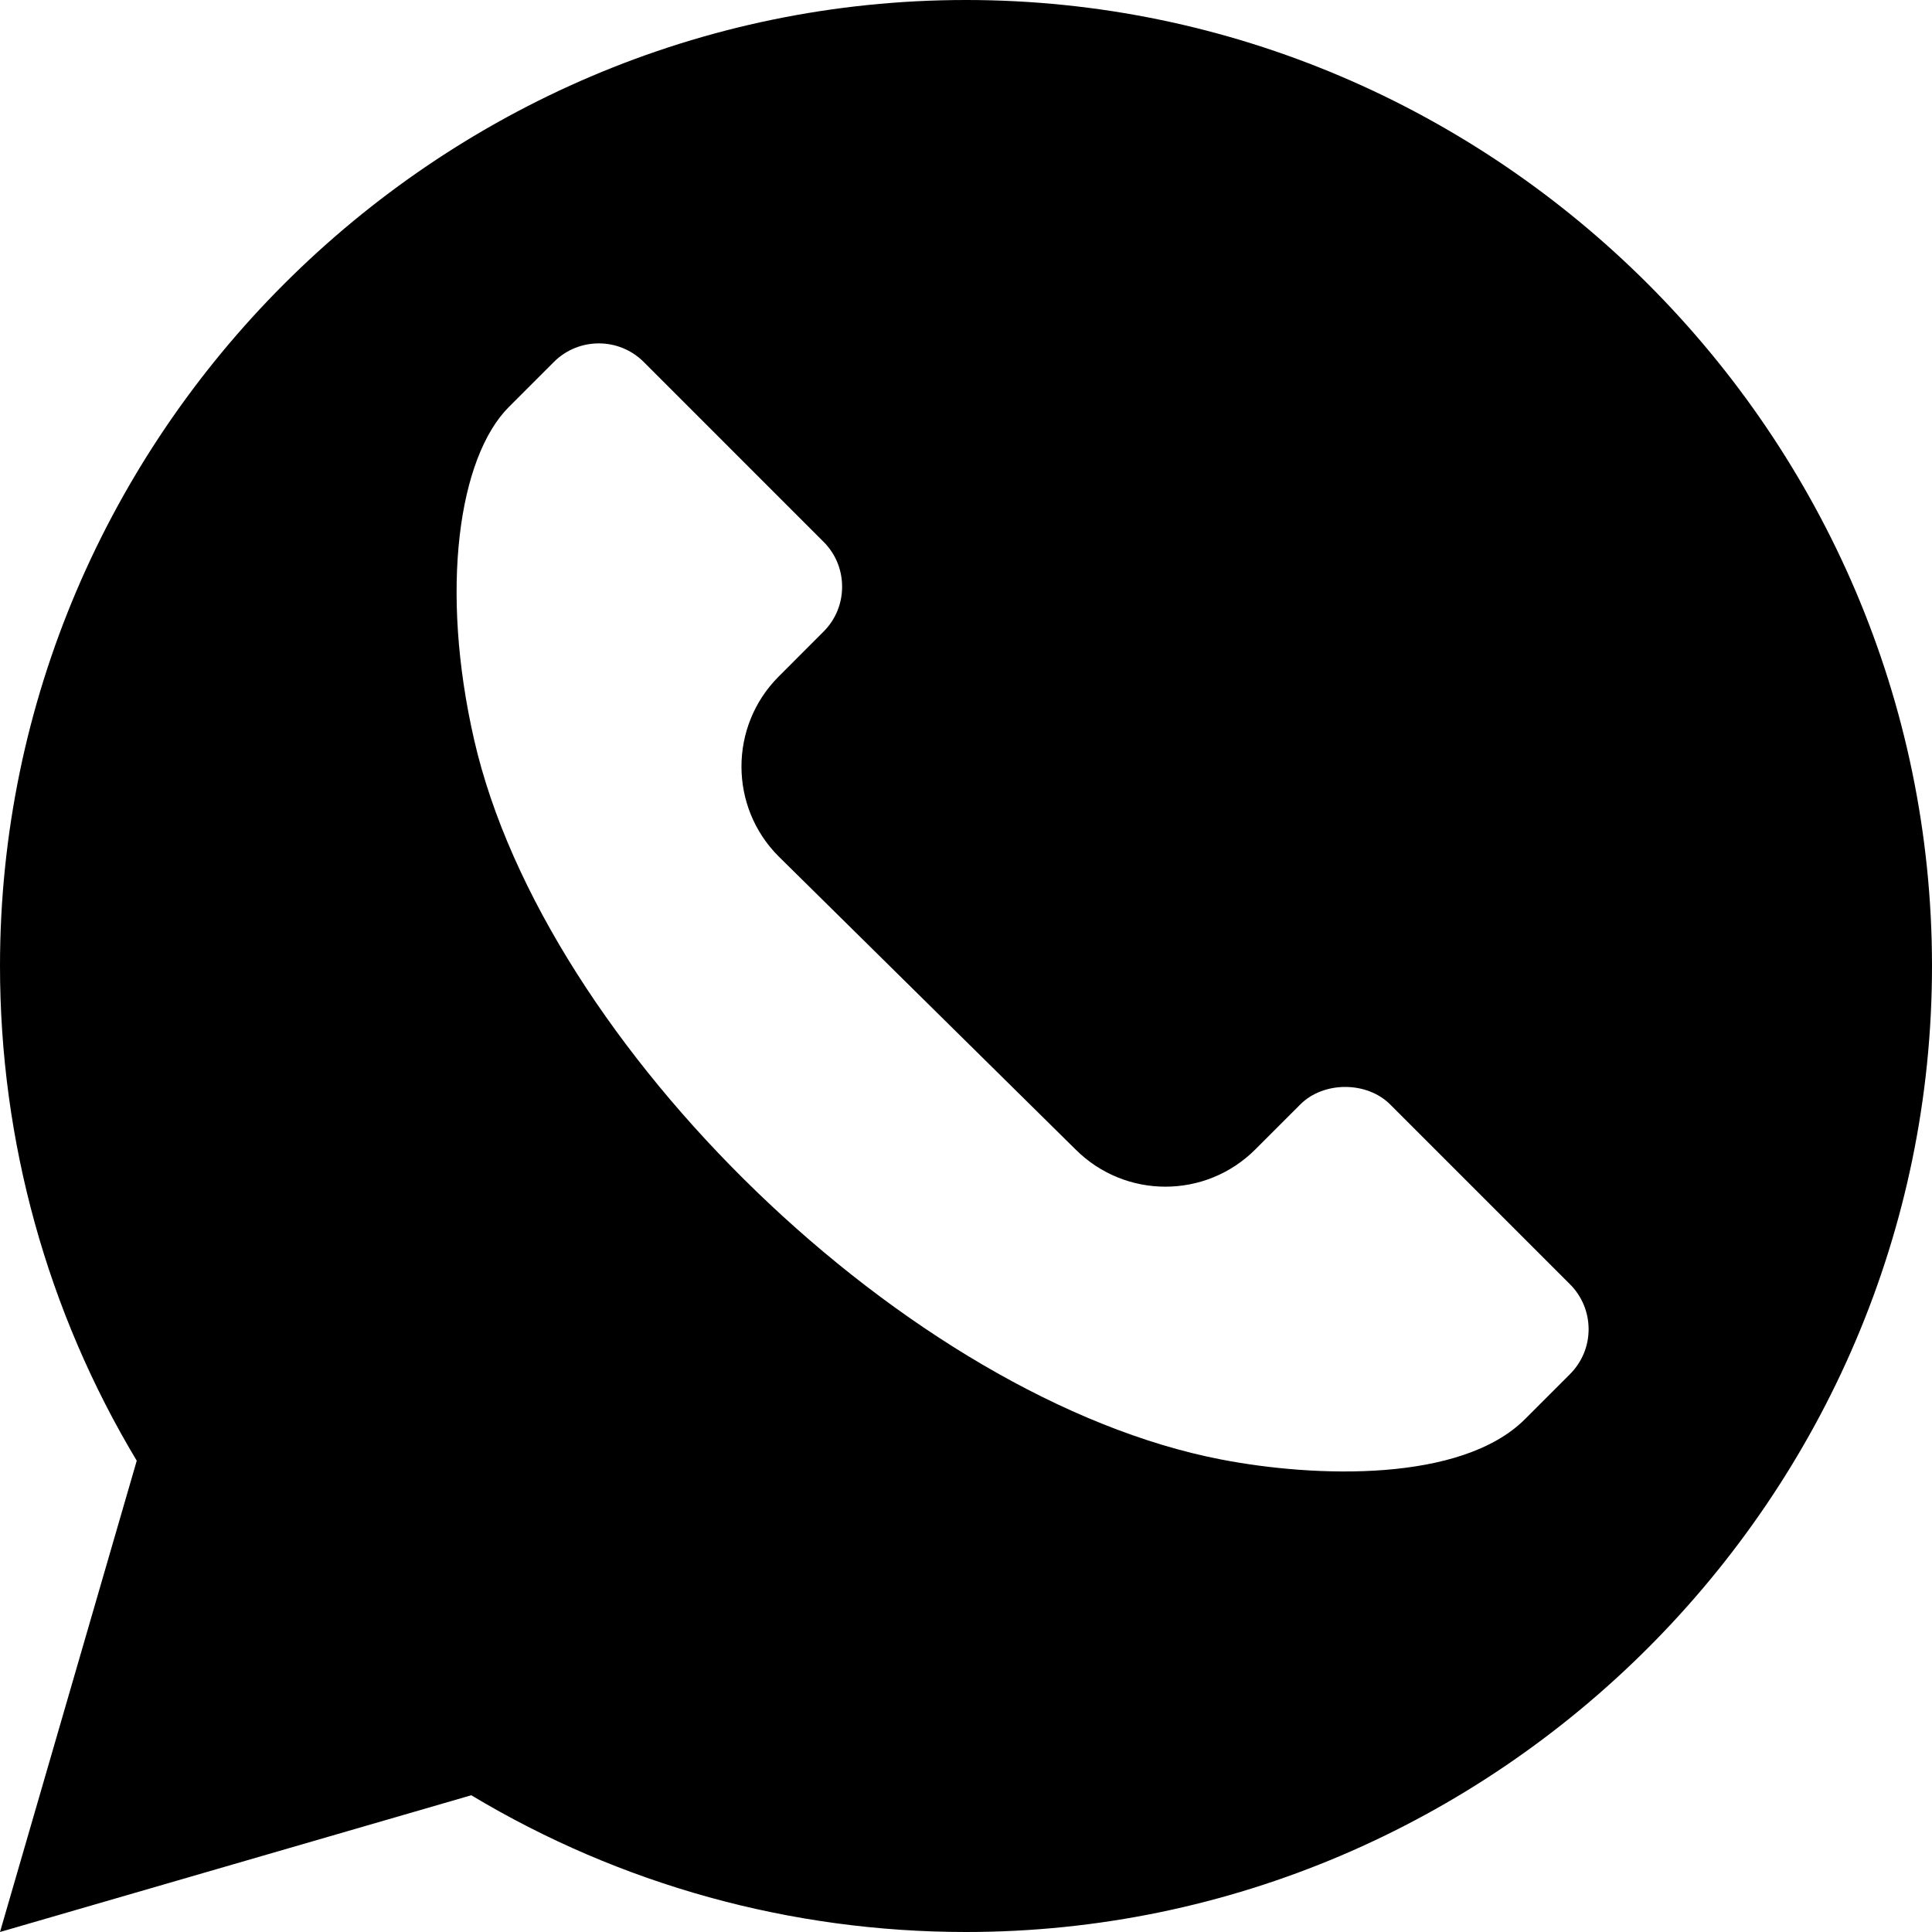
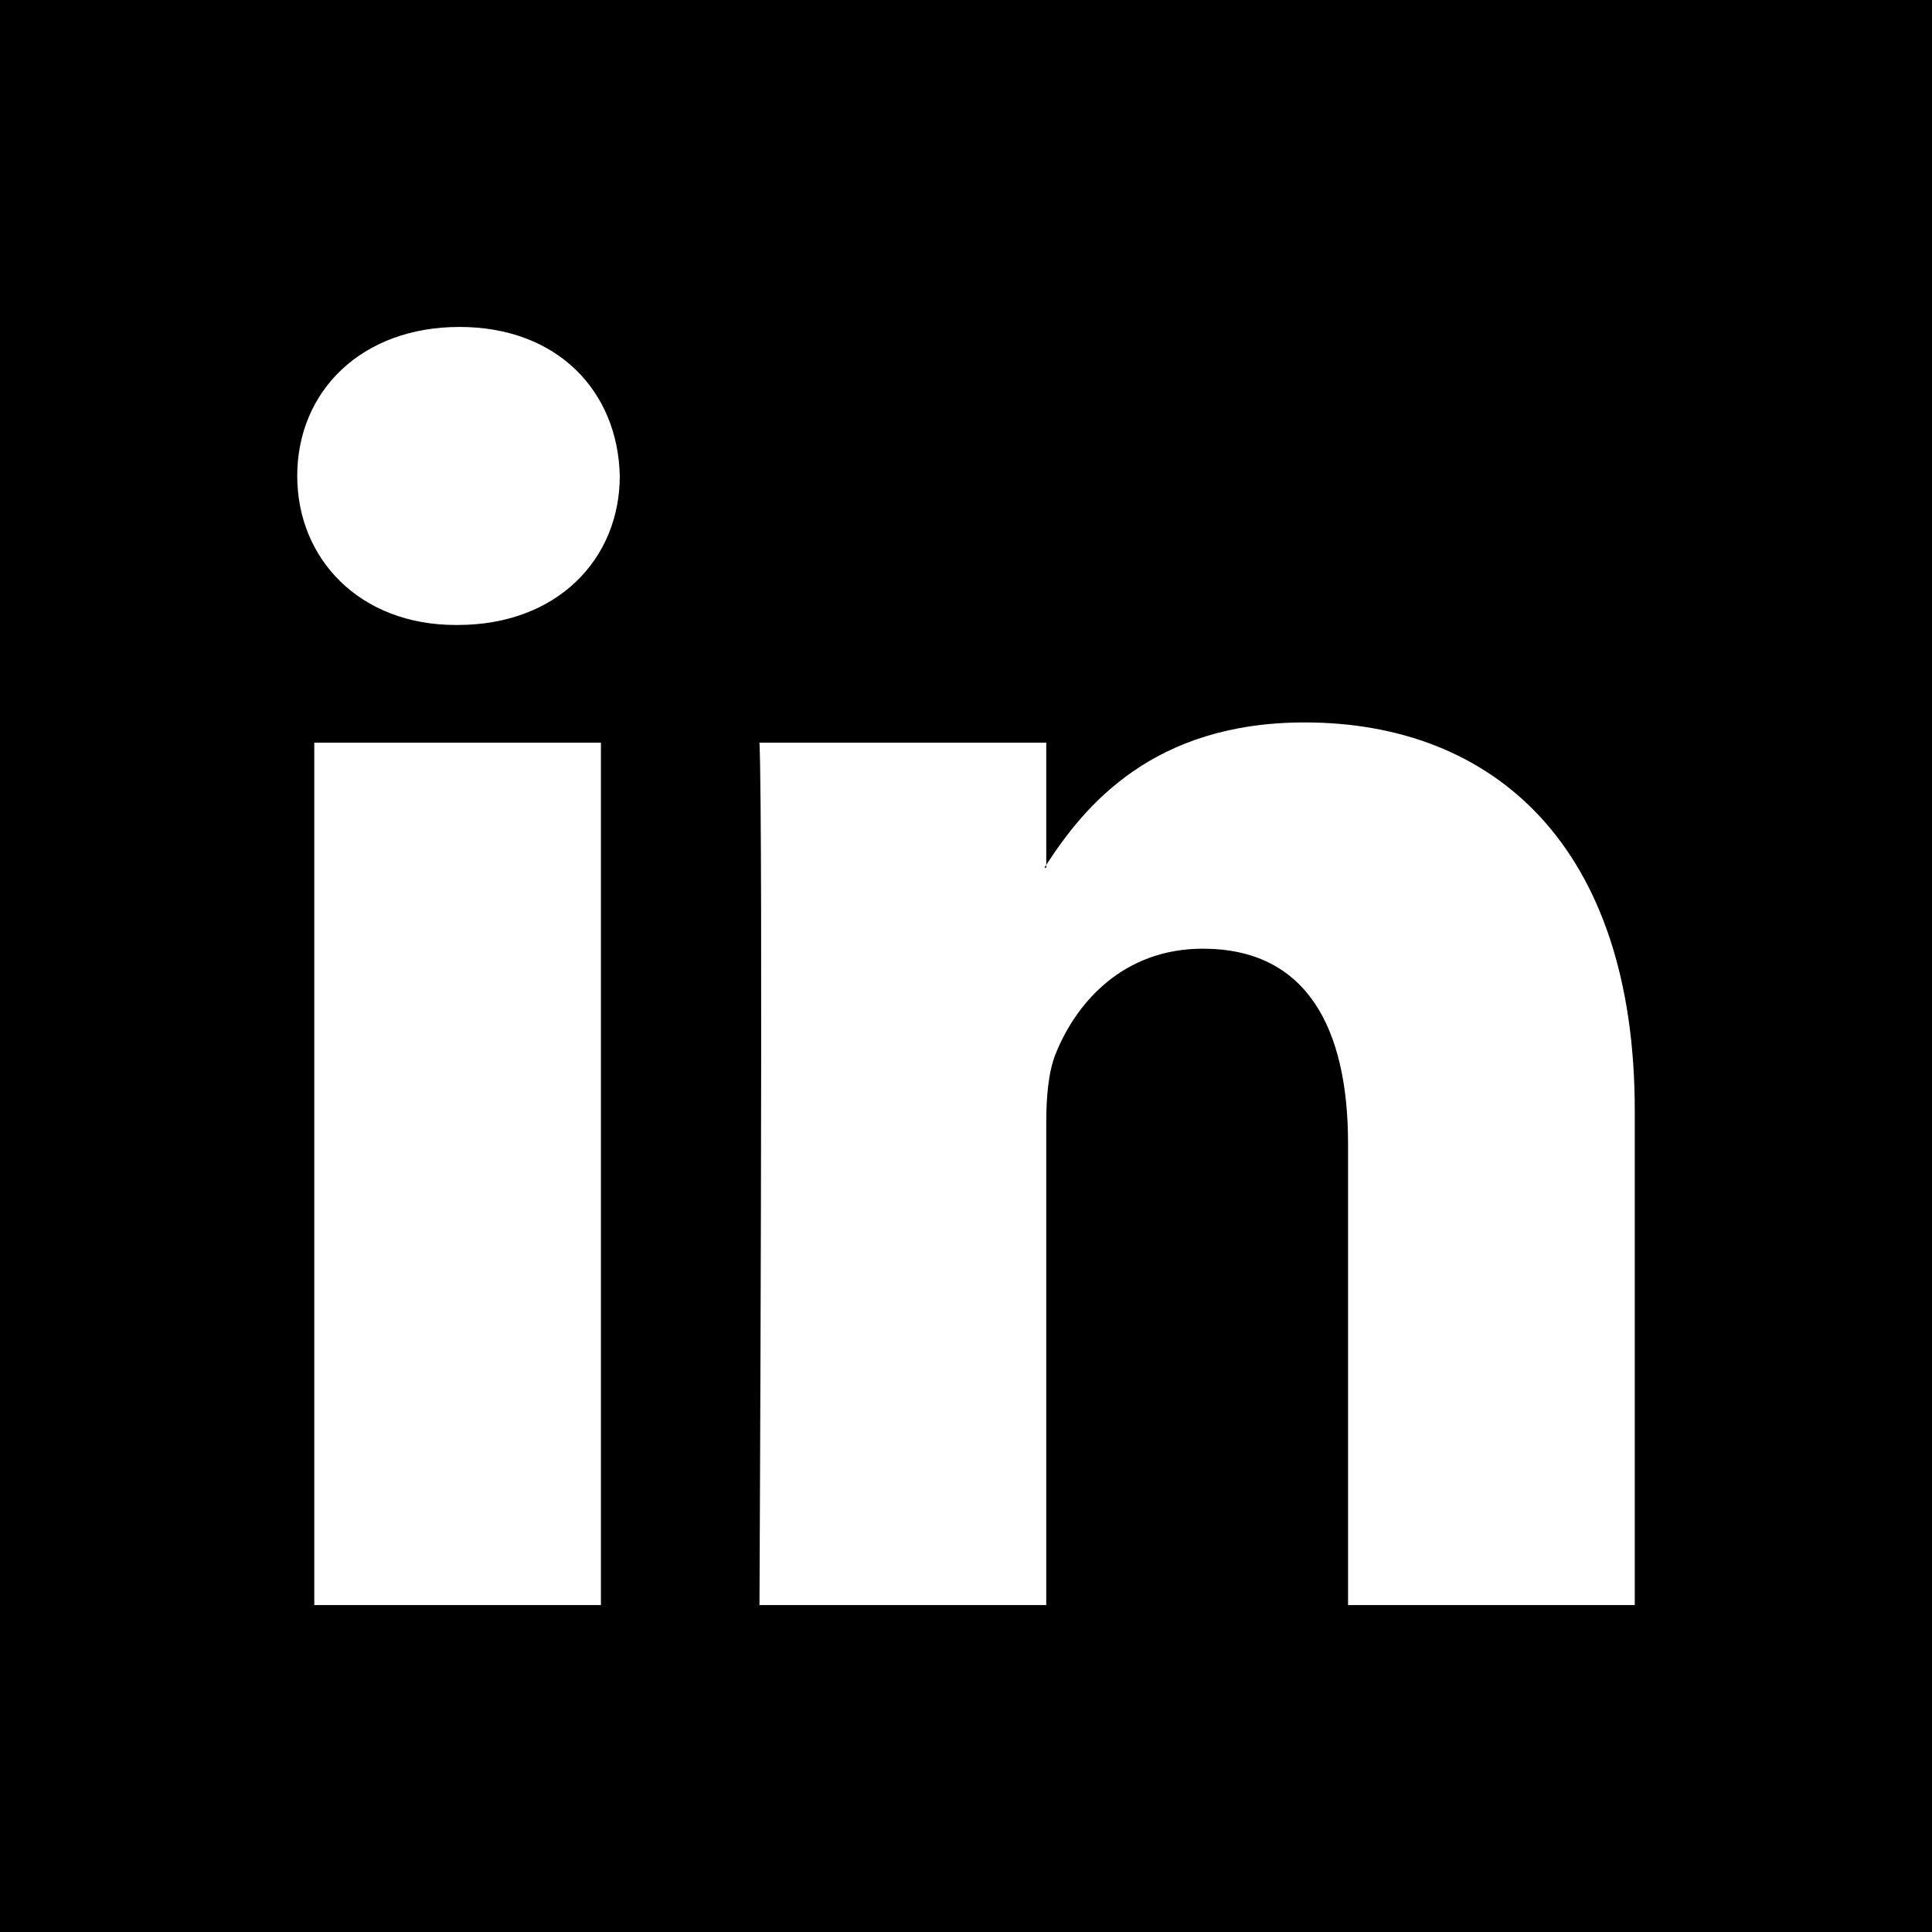
- <svg xmlns="http://www.w3.org/2000/svg" viewBox="0 0 512 512">
-   <path d="m256 0c-140.609 0-256 115.391-256 256 0 46.406 12.512 91.582 36.238 131.105l-36.238 124.895 124.895-36.238c39.523 23.727 84.699 36.238 131.105 36.238 140.609 0 256-115.391 256-256s-115.391-256-256-256zm160.055 364.168-11.91 11.91c-16.852 16.852-55.605 15.516-80.508 10.707-82.801-15.992-179.336-109.562-197.953-190.594-9.219-40.141-4.129-75.039 9.184-88.355l11.91-11.91c6.574-6.57 17.254-6.562 23.82 0l47.648 47.652c3.18 3.18 4.922 7.395 4.922 11.906s-1.742 8.73-4.922 11.898l-11.906 11.922c-13.125 13.156-13.125 34.527 0 47.652l78.684 77.648c13.164 13.164 34.469 13.18 47.652 0l11.91-11.906c6.148-6.184 17.633-6.203 23.832 0l47.637 47.637c6.469 6.441 6.715 17.113 0 23.832zm0 0" />
+ <svg xmlns="http://www.w3.org/2000/svg" fill="#000000" height="800px" width="800px" version="1.1" id="Layer_1" viewBox="0 0 455 455" xml:space="preserve">
+   <g>
+     <path style="fill-rule:evenodd;clip-rule:evenodd;" d="M246.4,204.35v-0.665c-0.136,0.223-0.324,0.446-0.442,0.665H246.4z" />
+     <path style="fill-rule:evenodd;clip-rule:evenodd;" d="M0,0v455h455V0H0z M141.522,378.002H74.016V174.906h67.506V378.002z    M107.769,147.186h-0.446C84.678,147.186,70,131.585,70,112.085c0-19.928,15.107-35.087,38.211-35.087   c23.109,0,37.31,15.159,37.752,35.087C145.963,131.585,131.32,147.186,107.769,147.186z M385,378.002h-67.524V269.345   c0-27.291-9.756-45.92-34.195-45.92c-18.664,0-29.755,12.543-34.641,24.693c-1.776,4.34-2.24,10.373-2.24,16.459v113.426h-67.537   c0,0,0.905-184.043,0-203.096H246.4v28.779c8.973-13.807,24.986-33.547,60.856-33.547c44.437,0,77.744,29.02,77.744,91.398V378.002   z" />
+   </g>
</svg>
